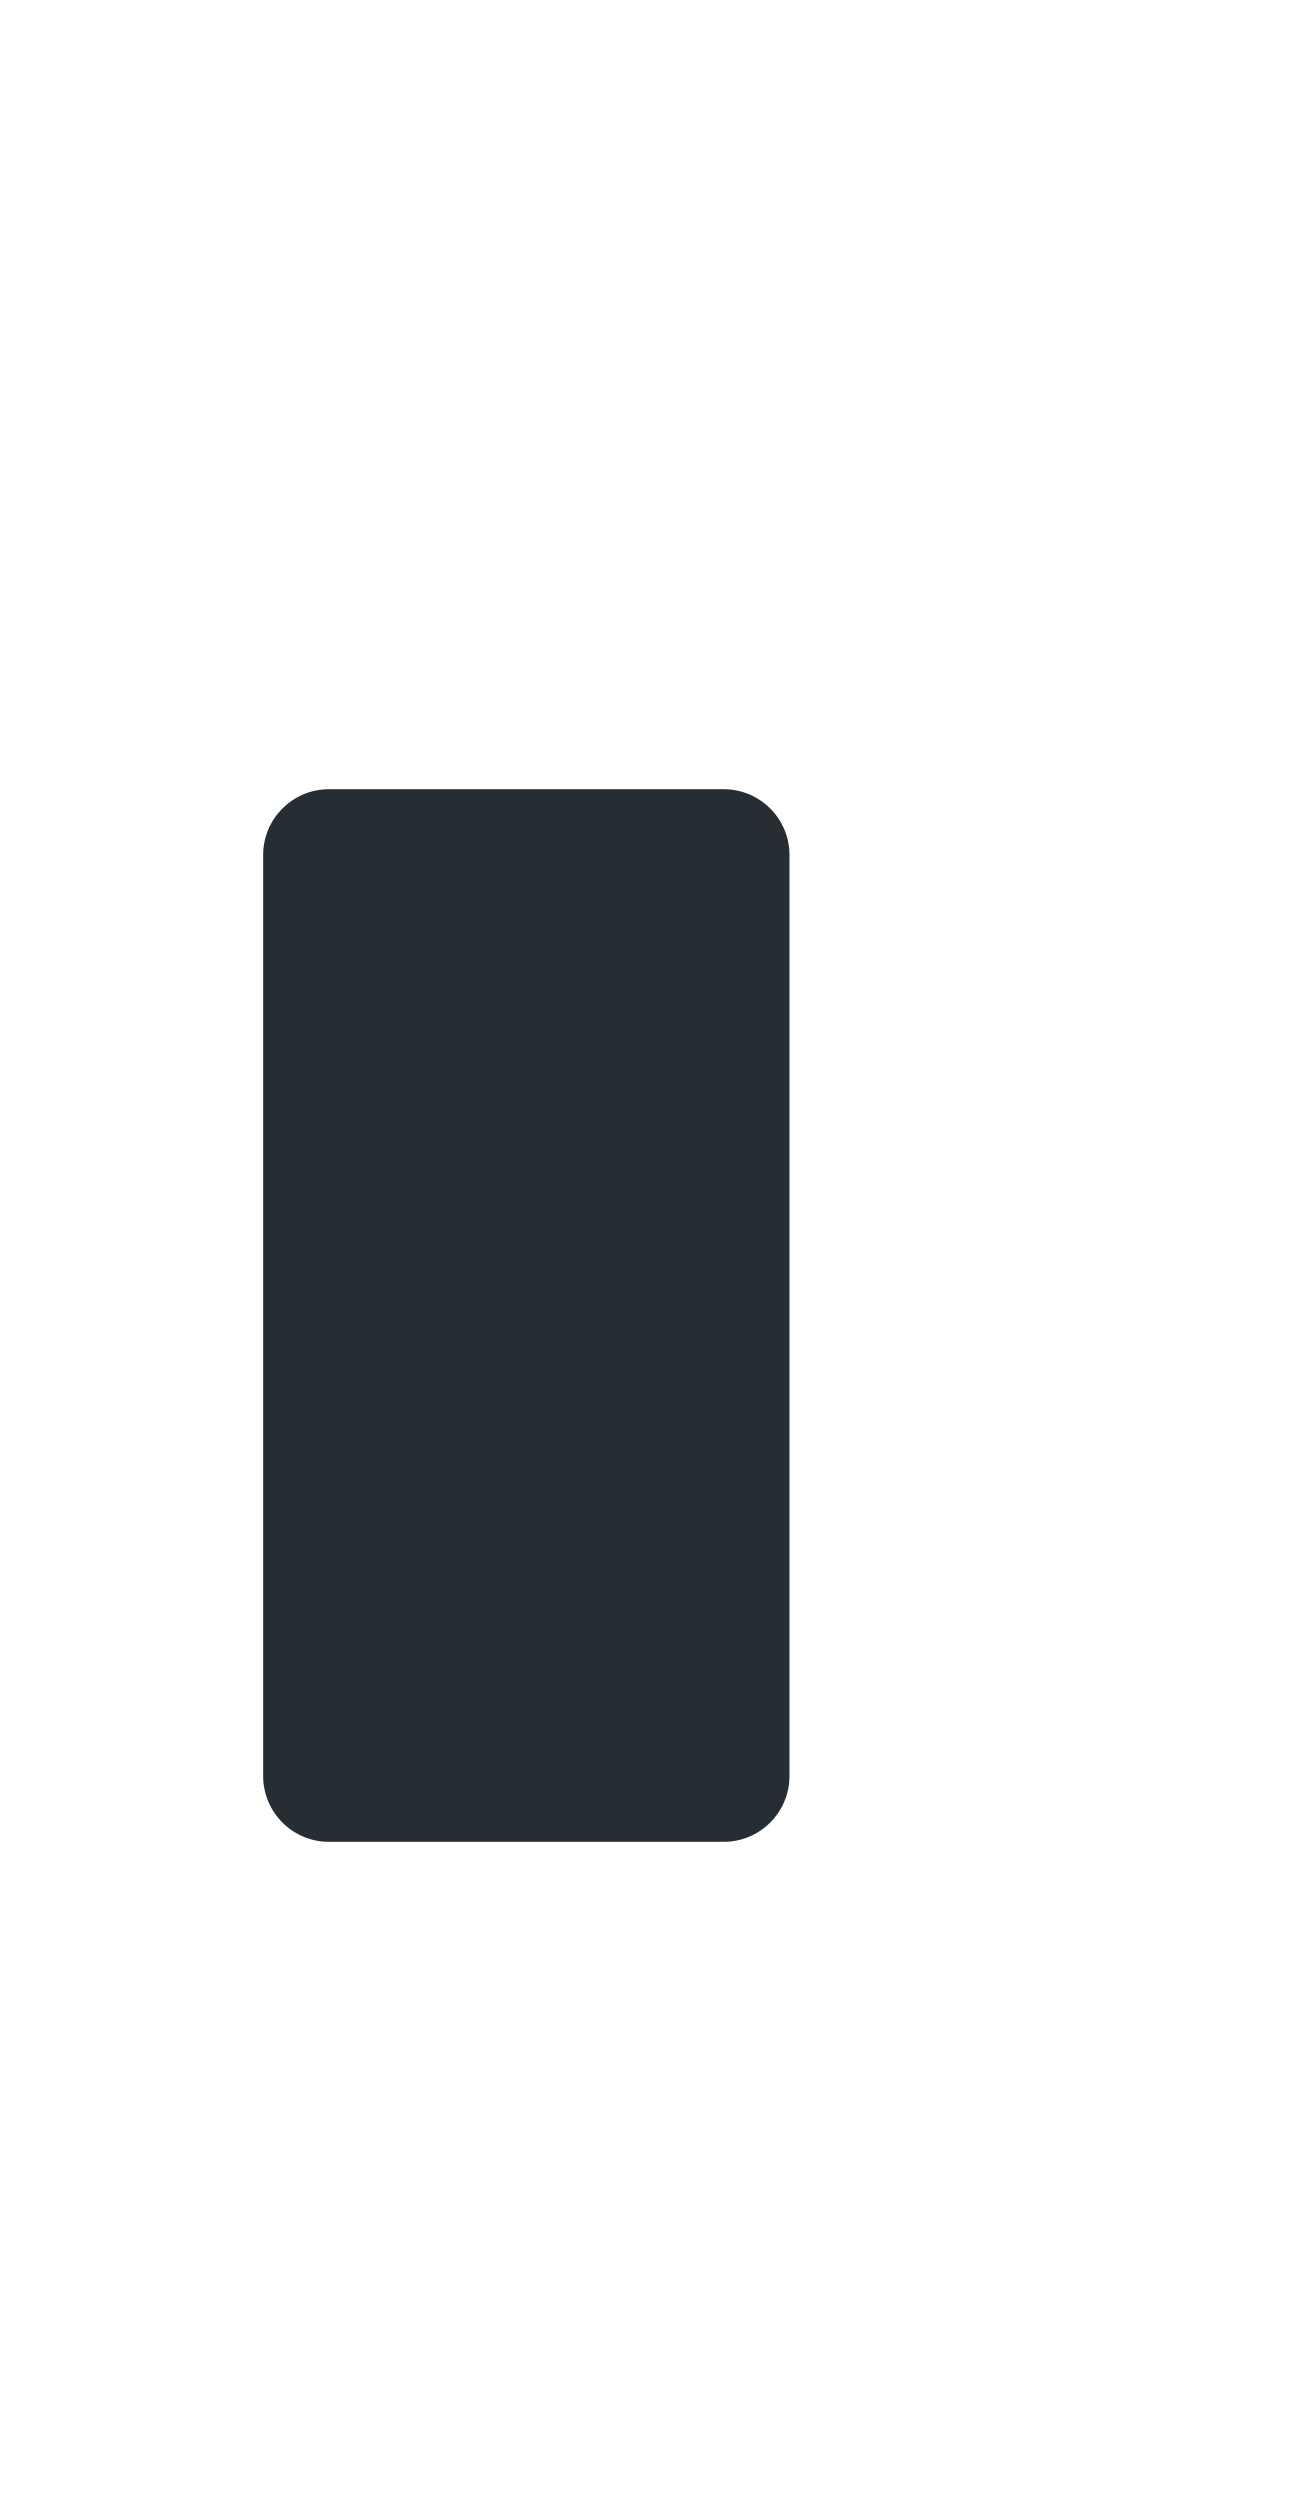
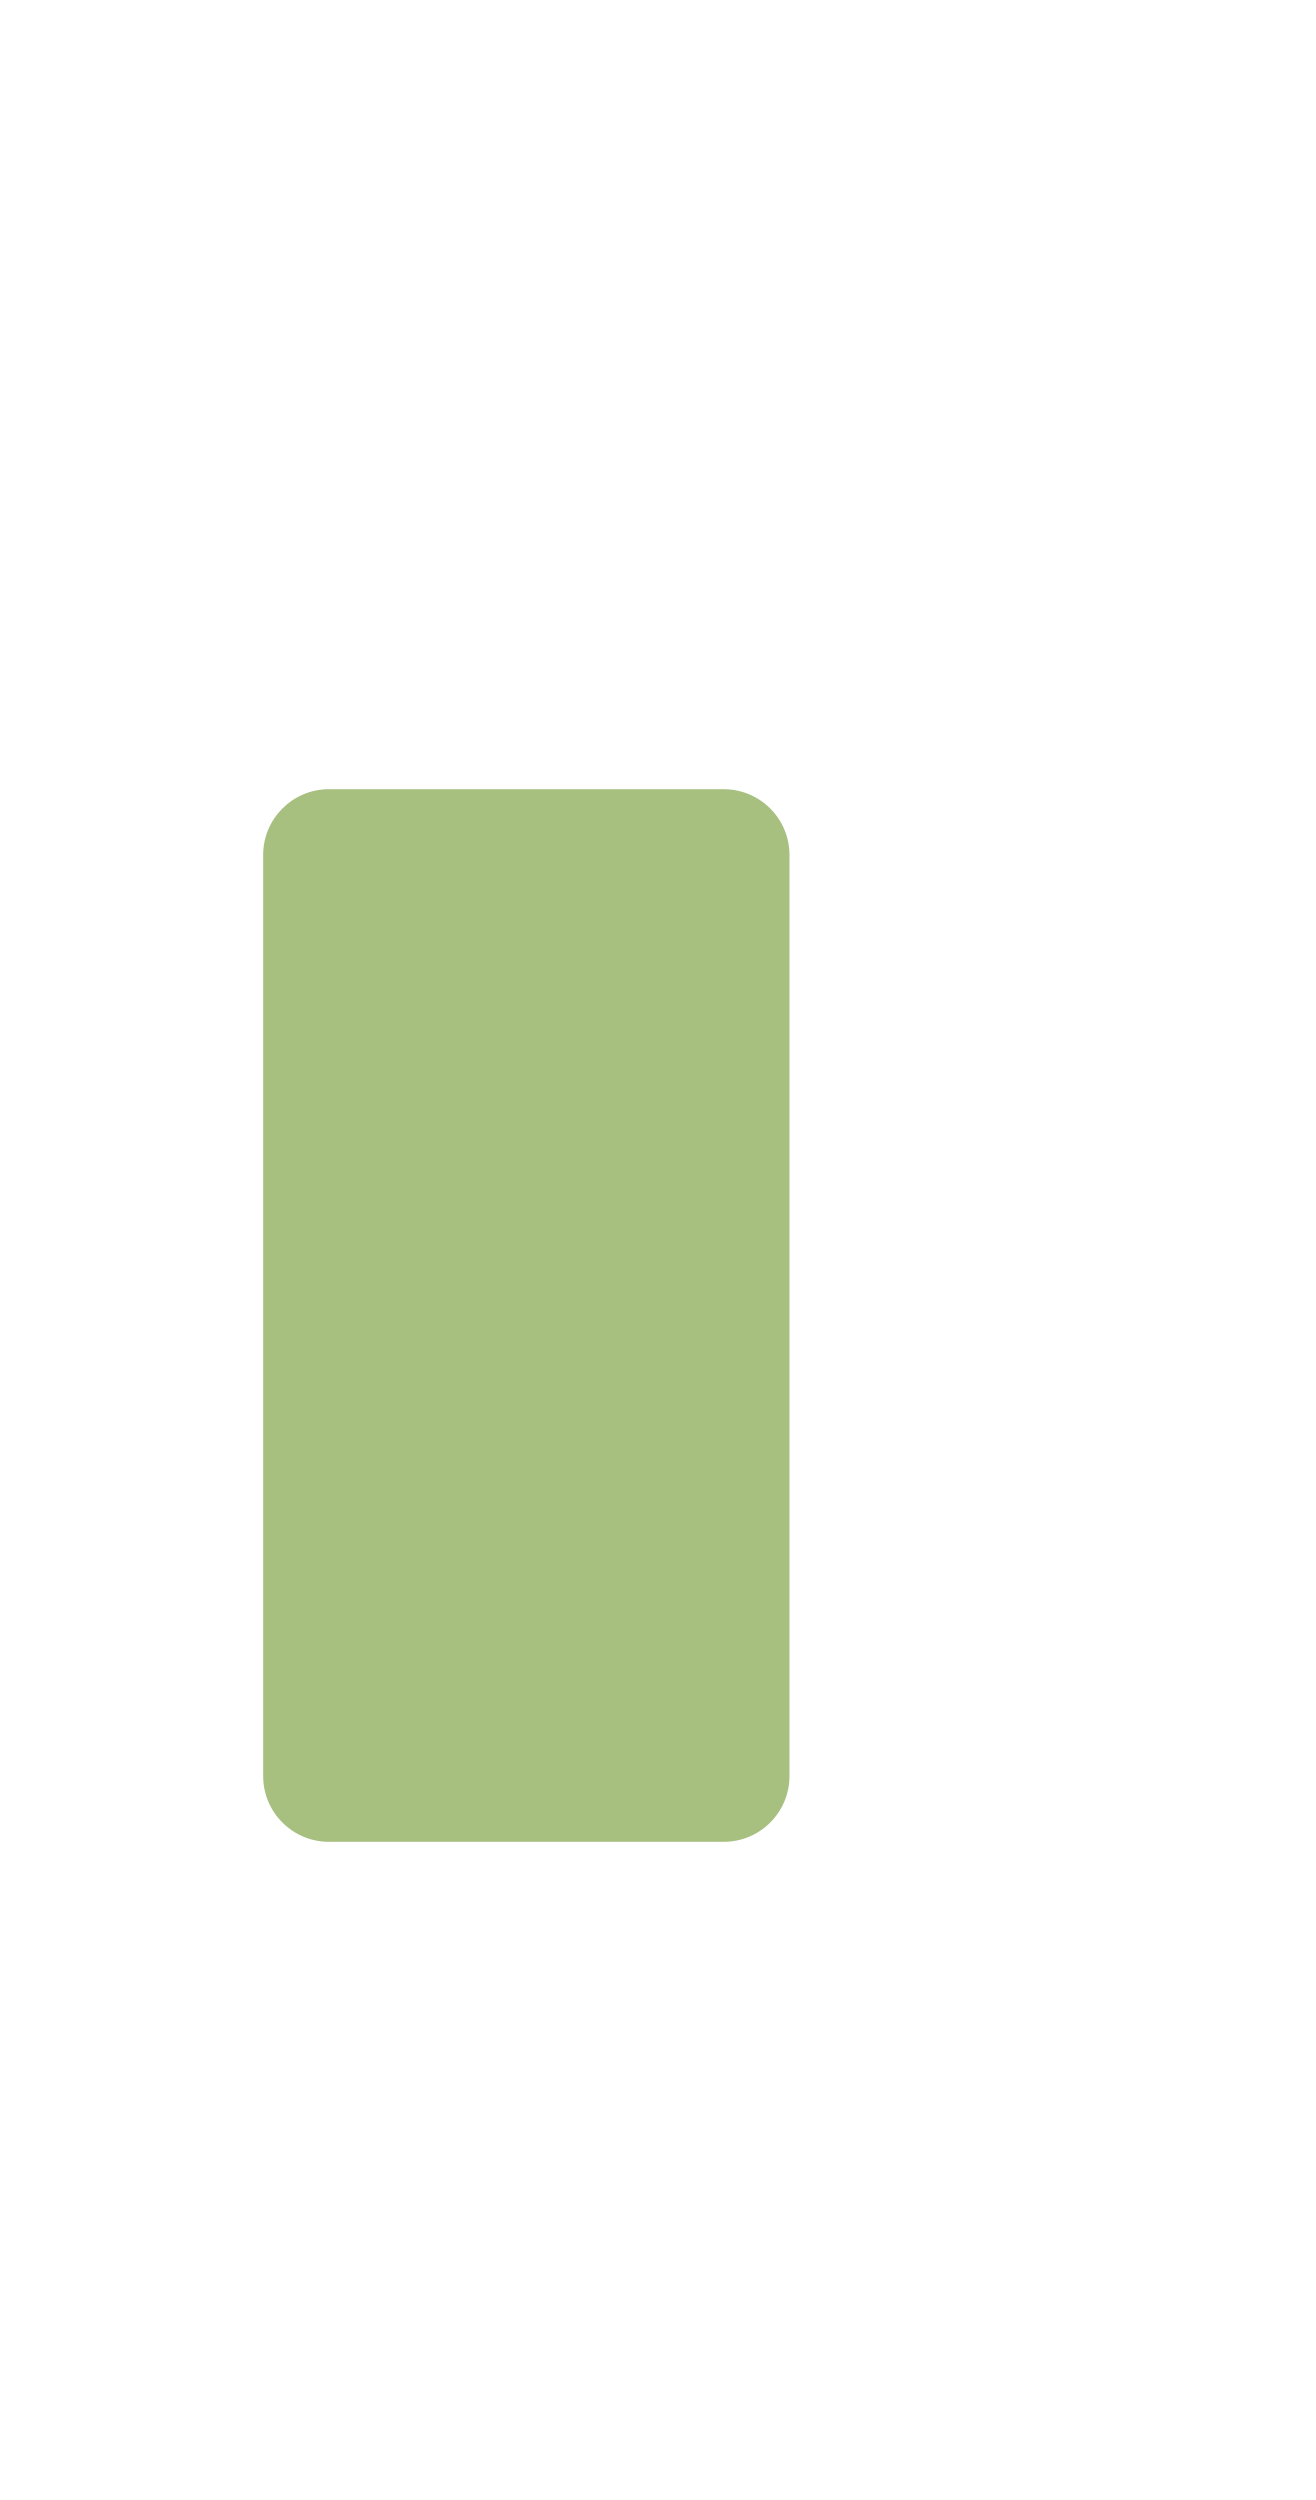
<svg xmlns="http://www.w3.org/2000/svg" width="10" height="19">
  <defs>
    <clipPath>
-       <rect width="10" height="19" x="20" y="1033.36" opacity="0.12" fill="#a7c080" color="#d3c6aa" />
+       <rect width="10" height="19" x="20" y="1033.36" opacity="0.12" fill="#2e383c" color="#d3c6aa" />
    </clipPath>
  </defs>
  <g transform="translate(0,-1033.362)">
-     <rect width="4" height="8" x="2" y="1039.36" rx="0.5" fill="#272e33" />
+     <rect width="4" height="8" x="2" y="1039.36" rx="0.5" fill="#a7c080" />
  </g>
</svg>
